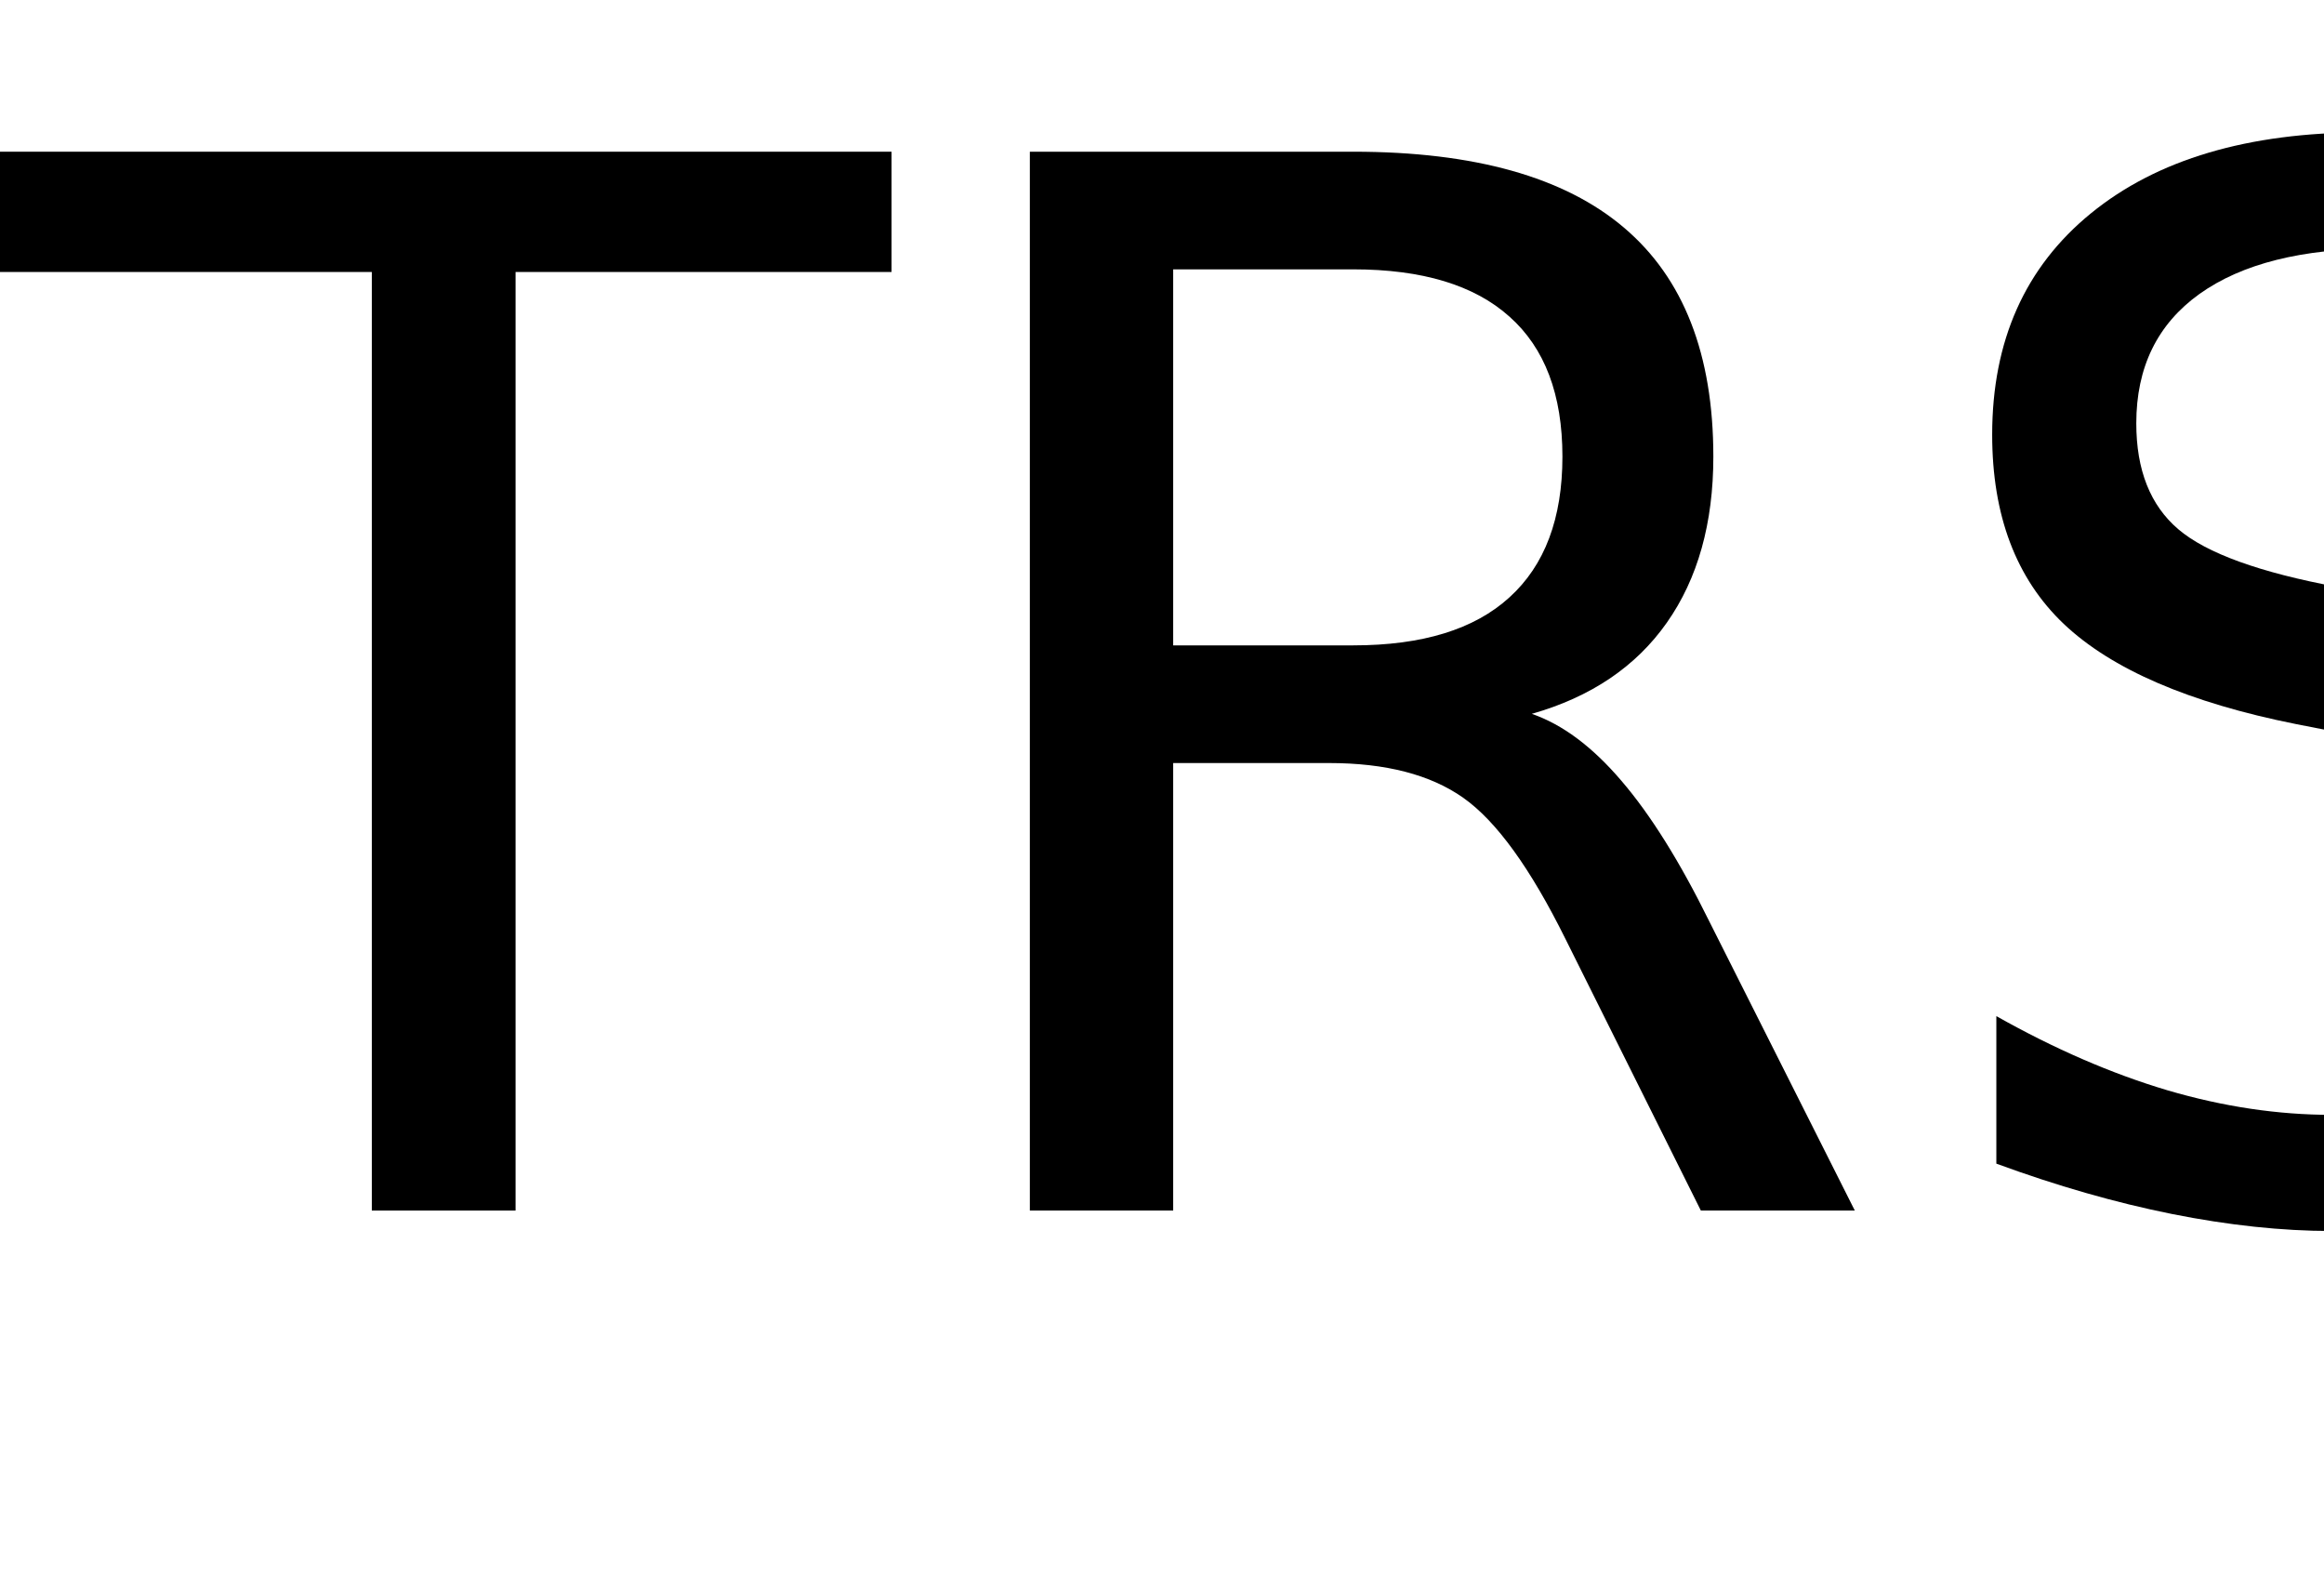
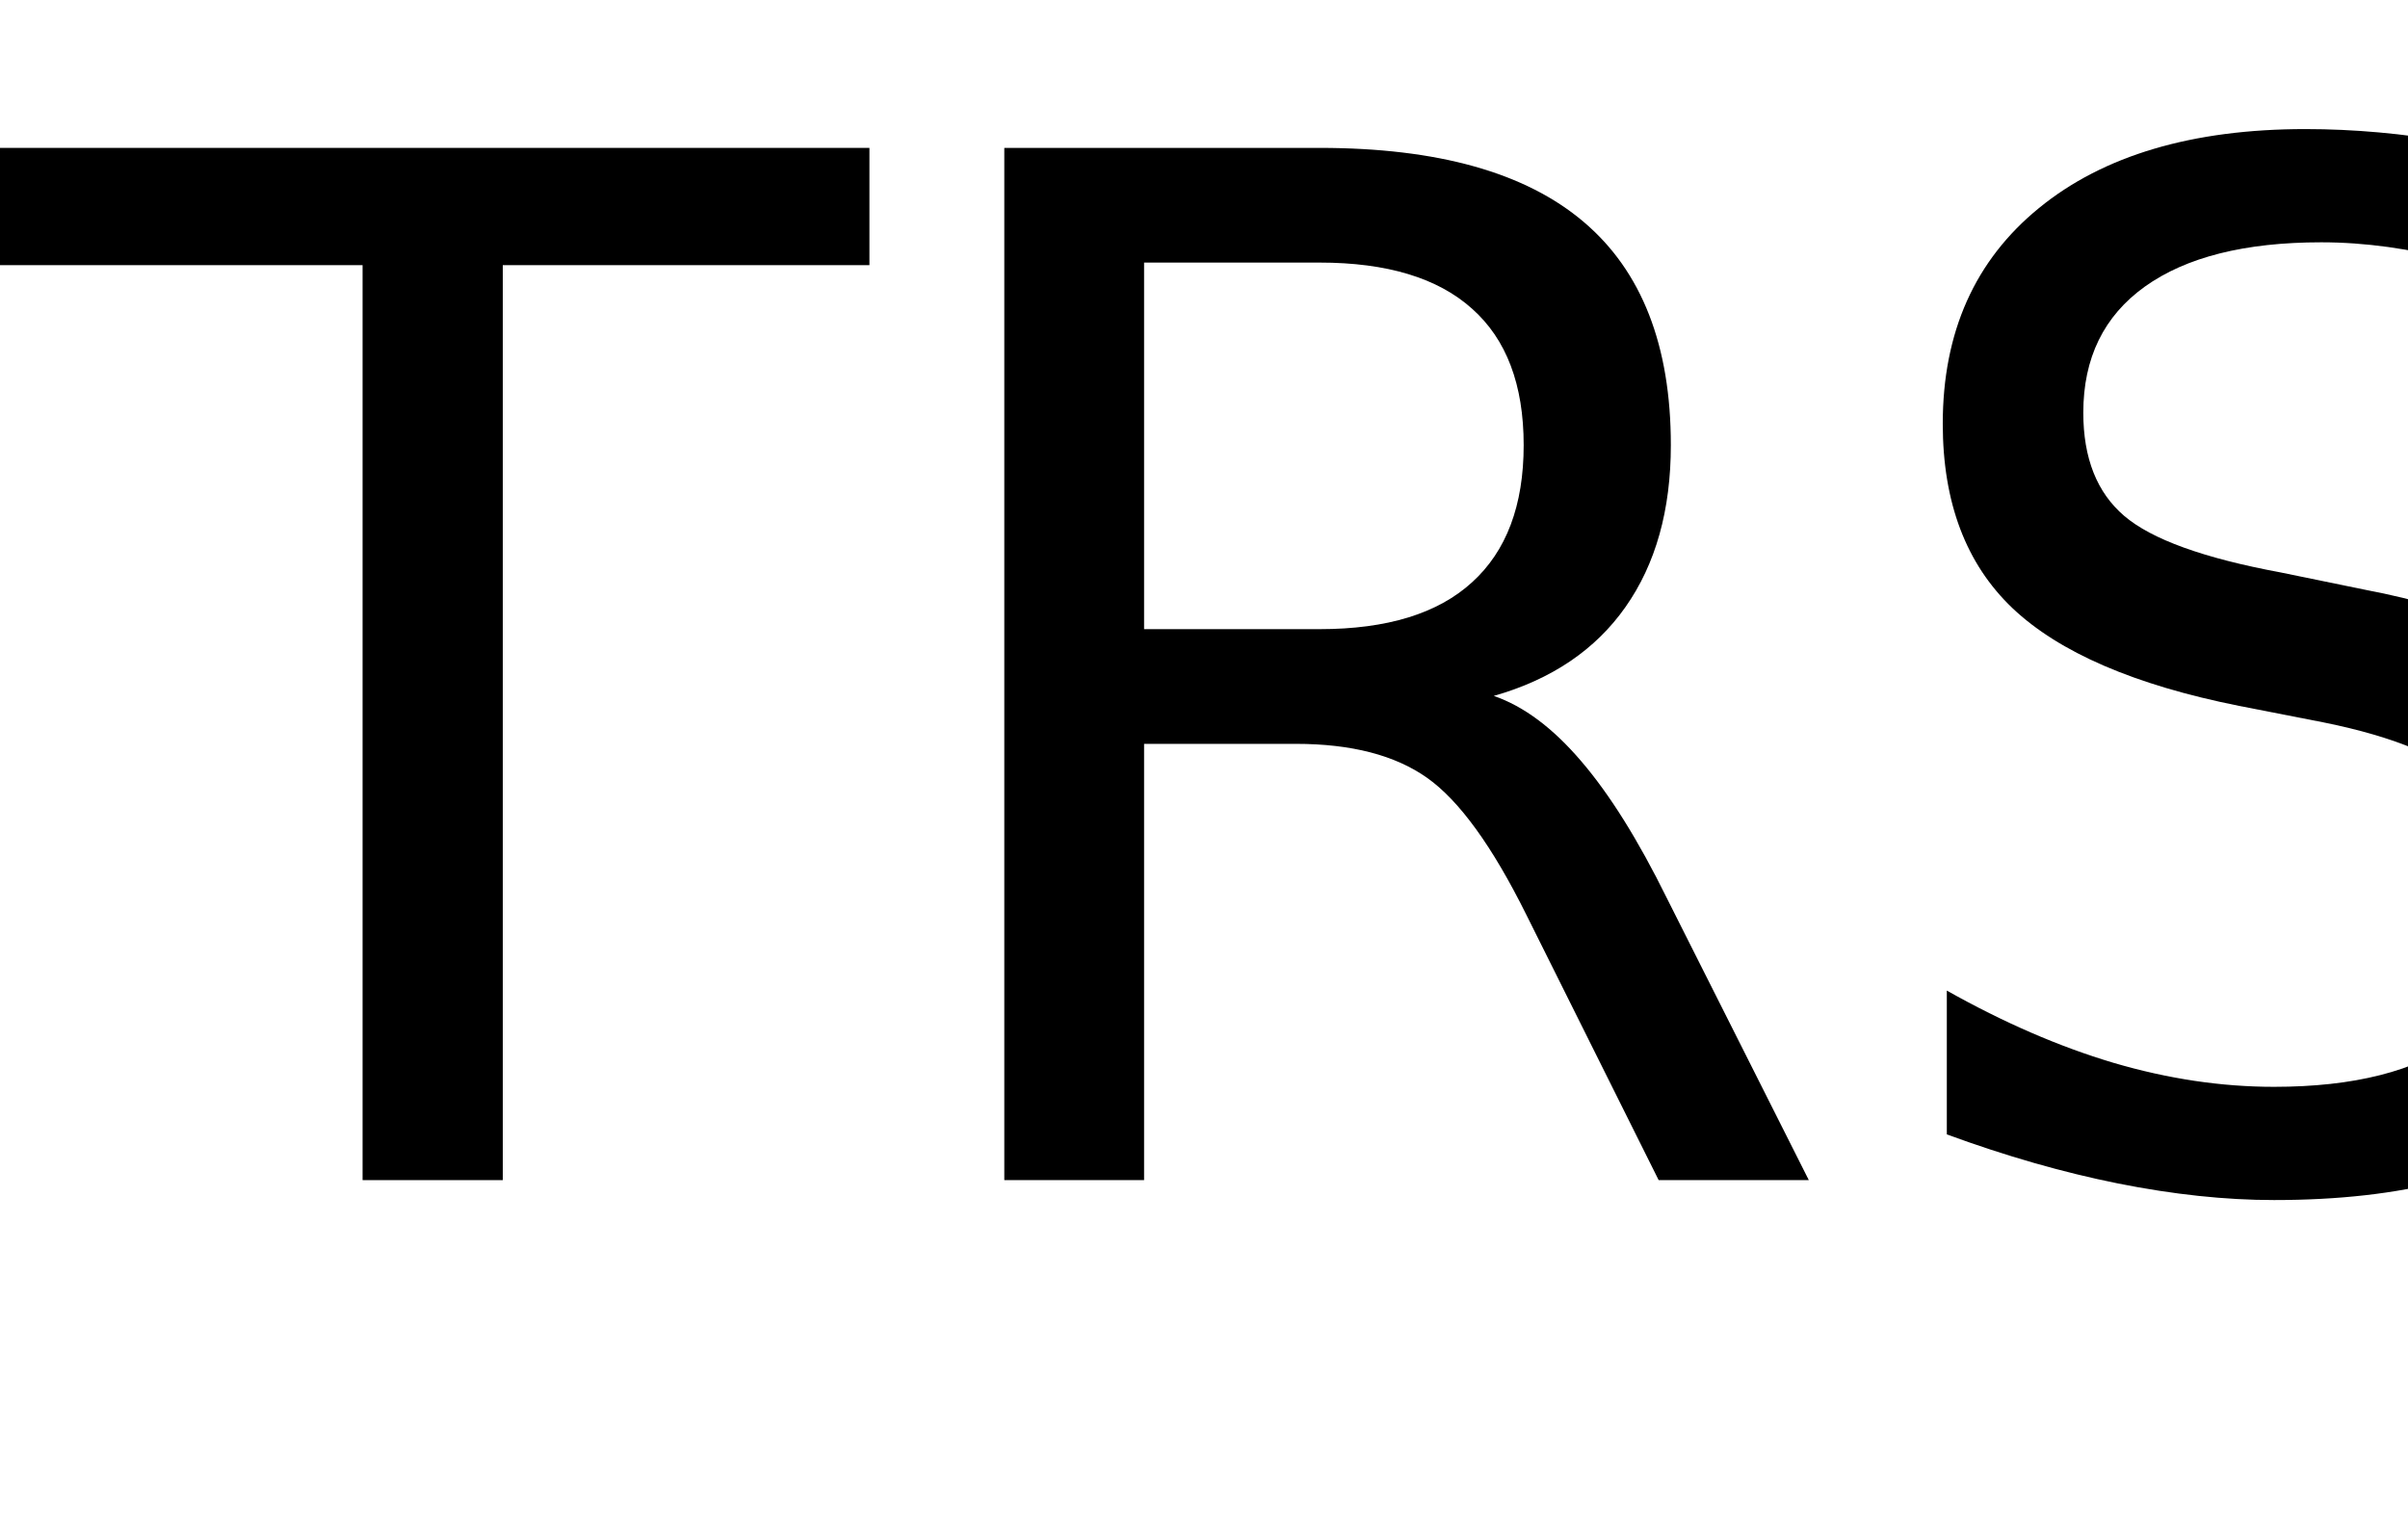
- <svg xmlns="http://www.w3.org/2000/svg" xmlns:xlink="http://www.w3.org/1999/xlink" width="96" height="65" viewBox="0 0 96 65">
+ <svg xmlns="http://www.w3.org/2000/svg" xmlns:xlink="http://www.w3.org/1999/xlink" width="102" height="65" viewBox="0 0 102 65">
  <defs>
    <g>
      <g id="glyph-0-0">
        <path d="M -0.172 -43.734 L 36.828 -43.734 L 36.828 -38.766 L 21.297 -38.766 L 21.297 0 L 15.359 0 L 15.359 -38.766 L -0.172 -38.766 Z M -0.172 -43.734 " />
      </g>
      <g id="glyph-0-1">
        <path d="M 26.625 -20.516 C 27.895 -20.078 29.129 -19.156 30.328 -17.75 C 31.535 -16.344 32.742 -14.41 33.953 -11.953 L 39.969 0 L 33.609 0 L 28.016 -11.219 C 26.566 -14.145 25.16 -16.086 23.797 -17.047 C 22.441 -18.004 20.594 -18.484 18.25 -18.484 L 11.812 -18.484 L 11.812 0 L 5.891 0 L 5.891 -43.734 L 19.25 -43.734 C 24.25 -43.734 27.977 -42.688 30.438 -40.594 C 32.895 -38.508 34.125 -35.359 34.125 -31.141 C 34.125 -28.391 33.484 -26.102 32.203 -24.281 C 30.93 -22.469 29.07 -21.211 26.625 -20.516 Z M 11.812 -38.875 L 11.812 -23.344 L 19.25 -23.344 C 22.102 -23.344 24.254 -24.004 25.703 -25.328 C 27.16 -26.648 27.891 -28.586 27.891 -31.141 C 27.891 -33.703 27.16 -35.629 25.703 -36.922 C 24.254 -38.223 22.102 -38.875 19.25 -38.875 Z M 11.812 -38.875 " />
      </g>
      <g id="glyph-0-2">
        <path d="M 32.109 -42.312 L 32.109 -36.531 C 29.859 -37.602 27.738 -38.406 25.75 -38.938 C 23.758 -39.469 21.836 -39.734 19.984 -39.734 C 16.754 -39.734 14.266 -39.109 12.516 -37.859 C 10.773 -36.609 9.906 -34.828 9.906 -32.516 C 9.906 -30.586 10.484 -29.129 11.641 -28.141 C 12.805 -27.148 15.008 -26.352 18.25 -25.75 L 21.828 -25.016 C 26.242 -24.18 29.5 -22.703 31.594 -20.578 C 33.695 -18.461 34.75 -15.629 34.75 -12.078 C 34.75 -7.836 33.328 -4.625 30.484 -2.438 C 27.641 -0.25 23.473 0.844 17.984 0.844 C 15.922 0.844 13.719 0.609 11.375 0.141 C 9.039 -0.328 6.625 -1.02 4.125 -1.938 L 4.125 -8.031 C 6.531 -6.676 8.883 -5.656 11.188 -4.969 C 13.5 -4.289 15.766 -3.953 17.984 -3.953 C 21.367 -3.953 23.977 -4.613 25.812 -5.938 C 27.645 -7.27 28.562 -9.164 28.562 -11.625 C 28.562 -13.781 27.898 -15.461 26.578 -16.672 C 25.266 -17.879 23.102 -18.785 20.094 -19.391 L 16.5 -20.094 C 12.082 -20.977 8.883 -22.359 6.906 -24.234 C 4.938 -26.109 3.953 -28.711 3.953 -32.047 C 3.953 -35.922 5.312 -38.969 8.031 -41.188 C 10.758 -43.414 14.52 -44.531 19.312 -44.531 C 21.363 -44.531 23.453 -44.344 25.578 -43.969 C 27.703 -43.602 29.879 -43.051 32.109 -42.312 Z M 32.109 -42.312 " />
      </g>
    </g>
  </defs>
  <g fill="rgb(0%, 0%, 0%)" fill-opacity="1">
    <use xlink:href="#glyph-0-0" x="0" y="50" />
    <use xlink:href="#glyph-0-1" x="36.65" y="50" />
    <use xlink:href="#glyph-0-2" x="78.34" y="50" />
  </g>
</svg>
